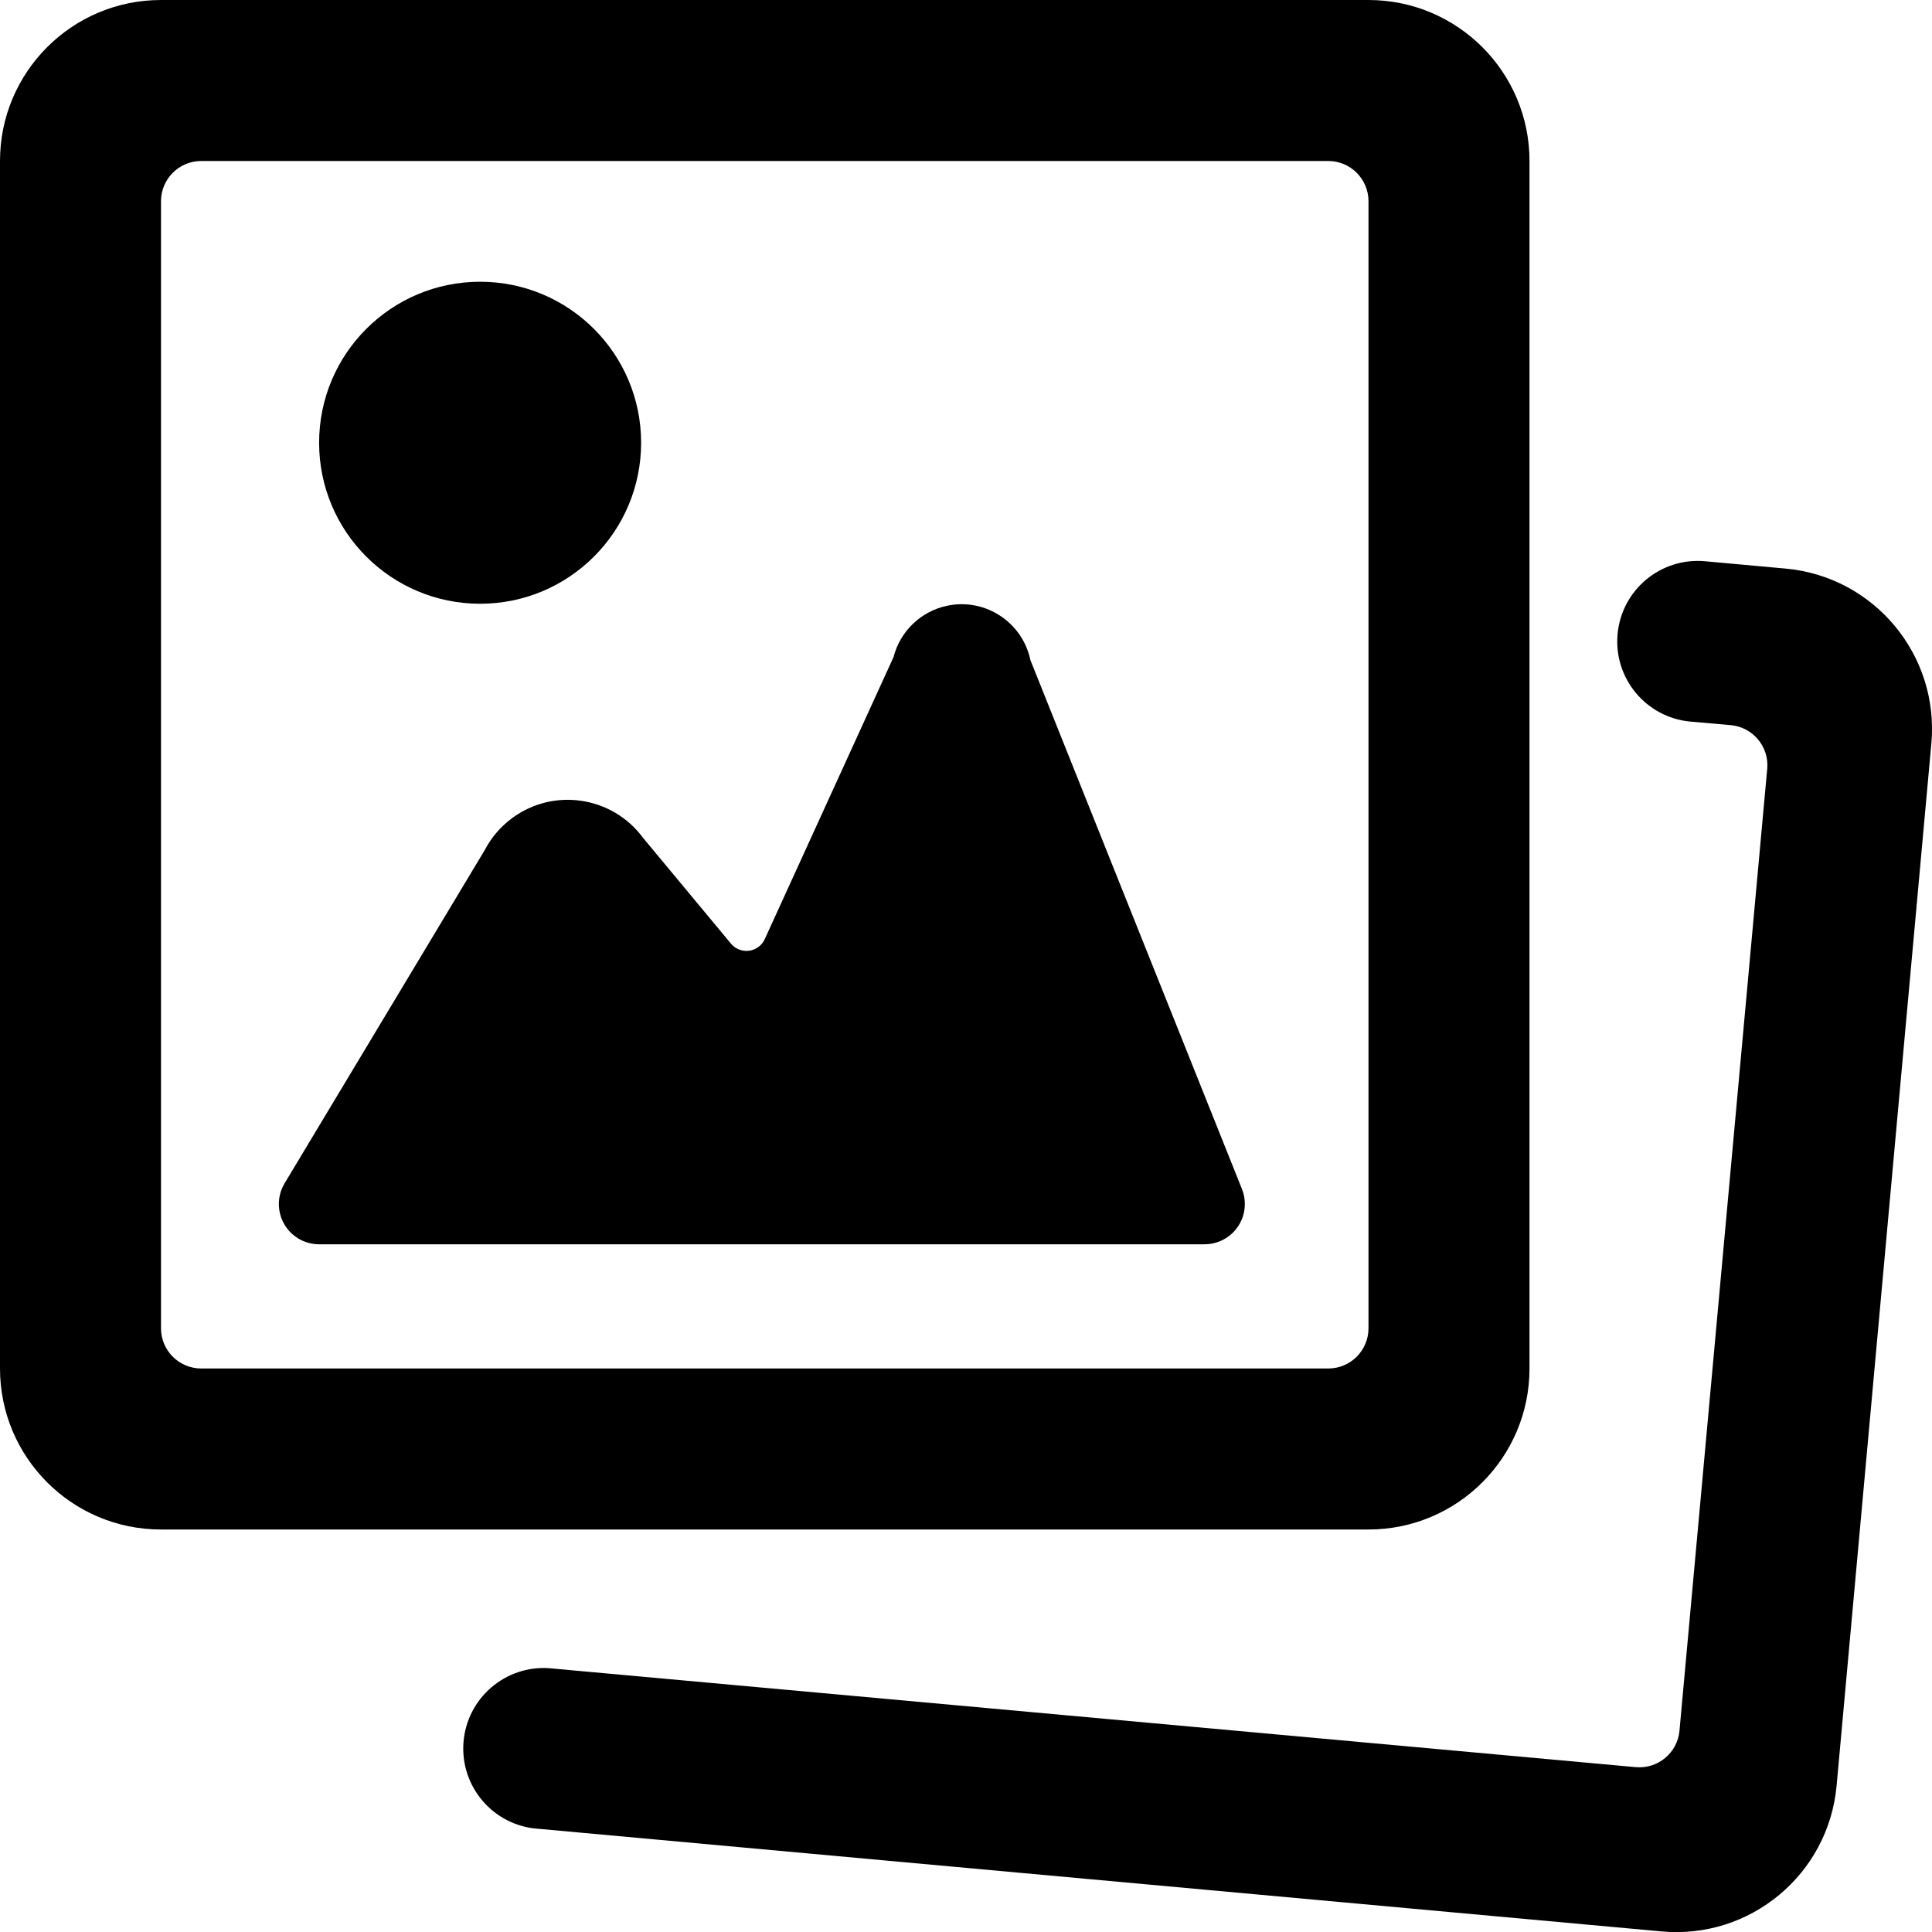
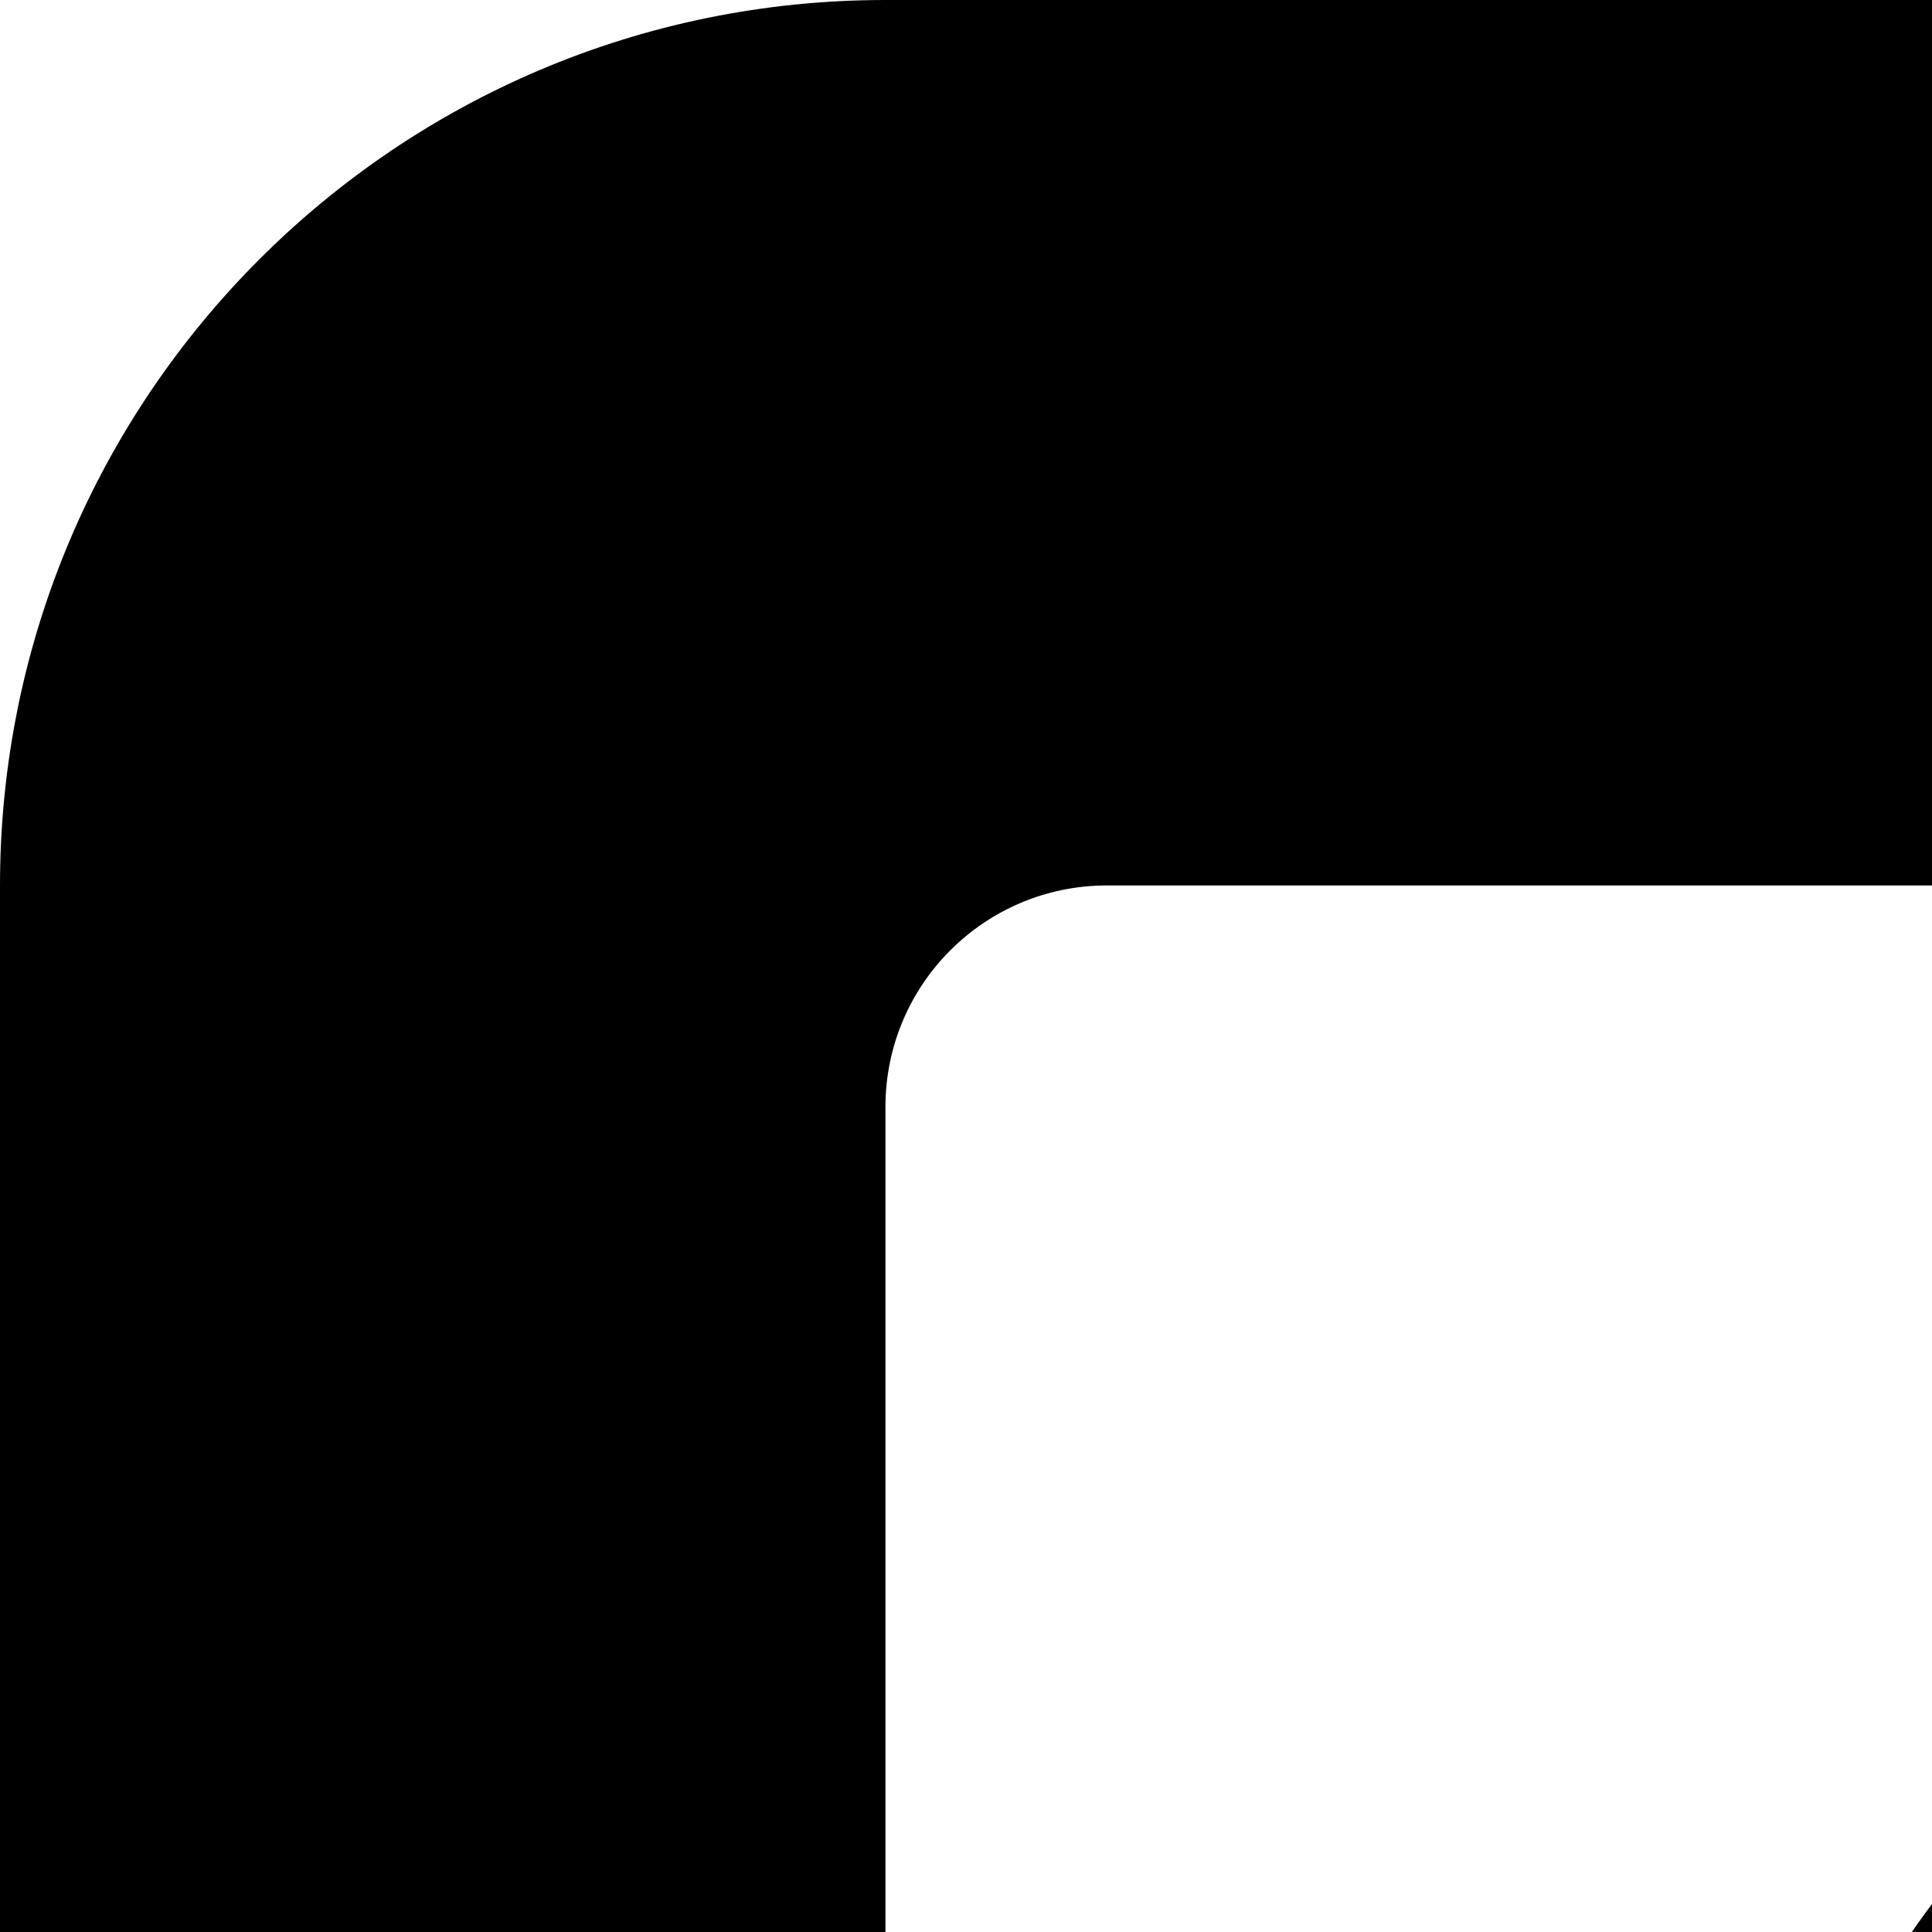
- <svg viewBox="0 0 88 88" fill="currentColor">
+ <svg viewBox="0 0 16 16" fill="currentColor">
  <g>
    <path d="M46.934 30.067V30.067C46.571 28.336 44.874 27.228 43.144 27.59C41.951 27.84 41.003 28.747 40.7 29.927L34.834 42.775V42.775C34.624 43.236 34.08 43.44 33.62 43.23C33.493 43.172 33.382 43.087 33.294 42.981L29.29 38.163V38.163C27.891 36.268 25.221 35.865 23.326 37.264C22.804 37.649 22.377 38.148 22.077 38.724L12.962 53.9V53.9C12.441 54.769 12.724 55.895 13.592 56.415C13.877 56.586 14.203 56.676 14.535 56.676H54.868V56.676C55.881 56.675 56.701 55.854 56.701 54.842C56.701 54.608 56.657 54.377 56.57 54.16L46.934 30.067Z" />
    <path d="M21.869 27.5C25.919 27.5 29.202 24.217 29.202 20.167C29.202 16.117 25.919 12.833 21.869 12.833C17.818 12.833 14.535 16.117 14.535 20.167C14.535 24.217 17.818 27.5 21.869 27.5Z" />
    <path d="M62.333 69.667V69.667C66.383 69.667 69.667 66.383 69.667 62.333V7.333C69.667 3.283 66.383 0 62.333 0H7.333V0C3.283 1.77035e-07 0 3.283 0 7.333V62.333H0C-6.11545e-07 66.383 3.283 69.667 7.333 69.667H62.333ZM7.333 9.167V9.167C7.333 8.154 8.154 7.333 9.167 7.333H60.5V7.333C61.513 7.333 62.333 8.154 62.333 9.167V60.5C62.333 61.513 61.513 62.333 60.5 62.333H9.167V62.333C8.154 62.333 7.333 61.513 7.333 60.5V9.167Z" />
    <path d="M87.971 33.862V33.862C88.335 29.828 85.361 26.262 81.328 25.898C81.327 25.898 81.327 25.898 81.327 25.898L77.66 25.564V25.564C75.643 25.382 73.86 26.869 73.678 28.886C73.496 30.903 74.983 32.686 77 32.868L78.833 33.029V33.029C79.842 33.12 80.586 34.011 80.495 35.02C80.495 35.021 80.494 35.023 80.494 35.024L76.498 78.833V78.833C76.405 79.84 75.514 80.582 74.507 80.491L25.216 76.003V76.003C23.206 75.755 21.376 77.184 21.128 79.194C20.881 81.204 22.309 83.034 24.319 83.281C24.401 83.291 24.484 83.299 24.567 83.303L75.684 87.974V87.974C79.717 88.343 83.286 85.373 83.654 81.34C83.655 81.338 83.655 81.336 83.655 81.334L87.971 33.862Z" />
  </g>
</svg>
